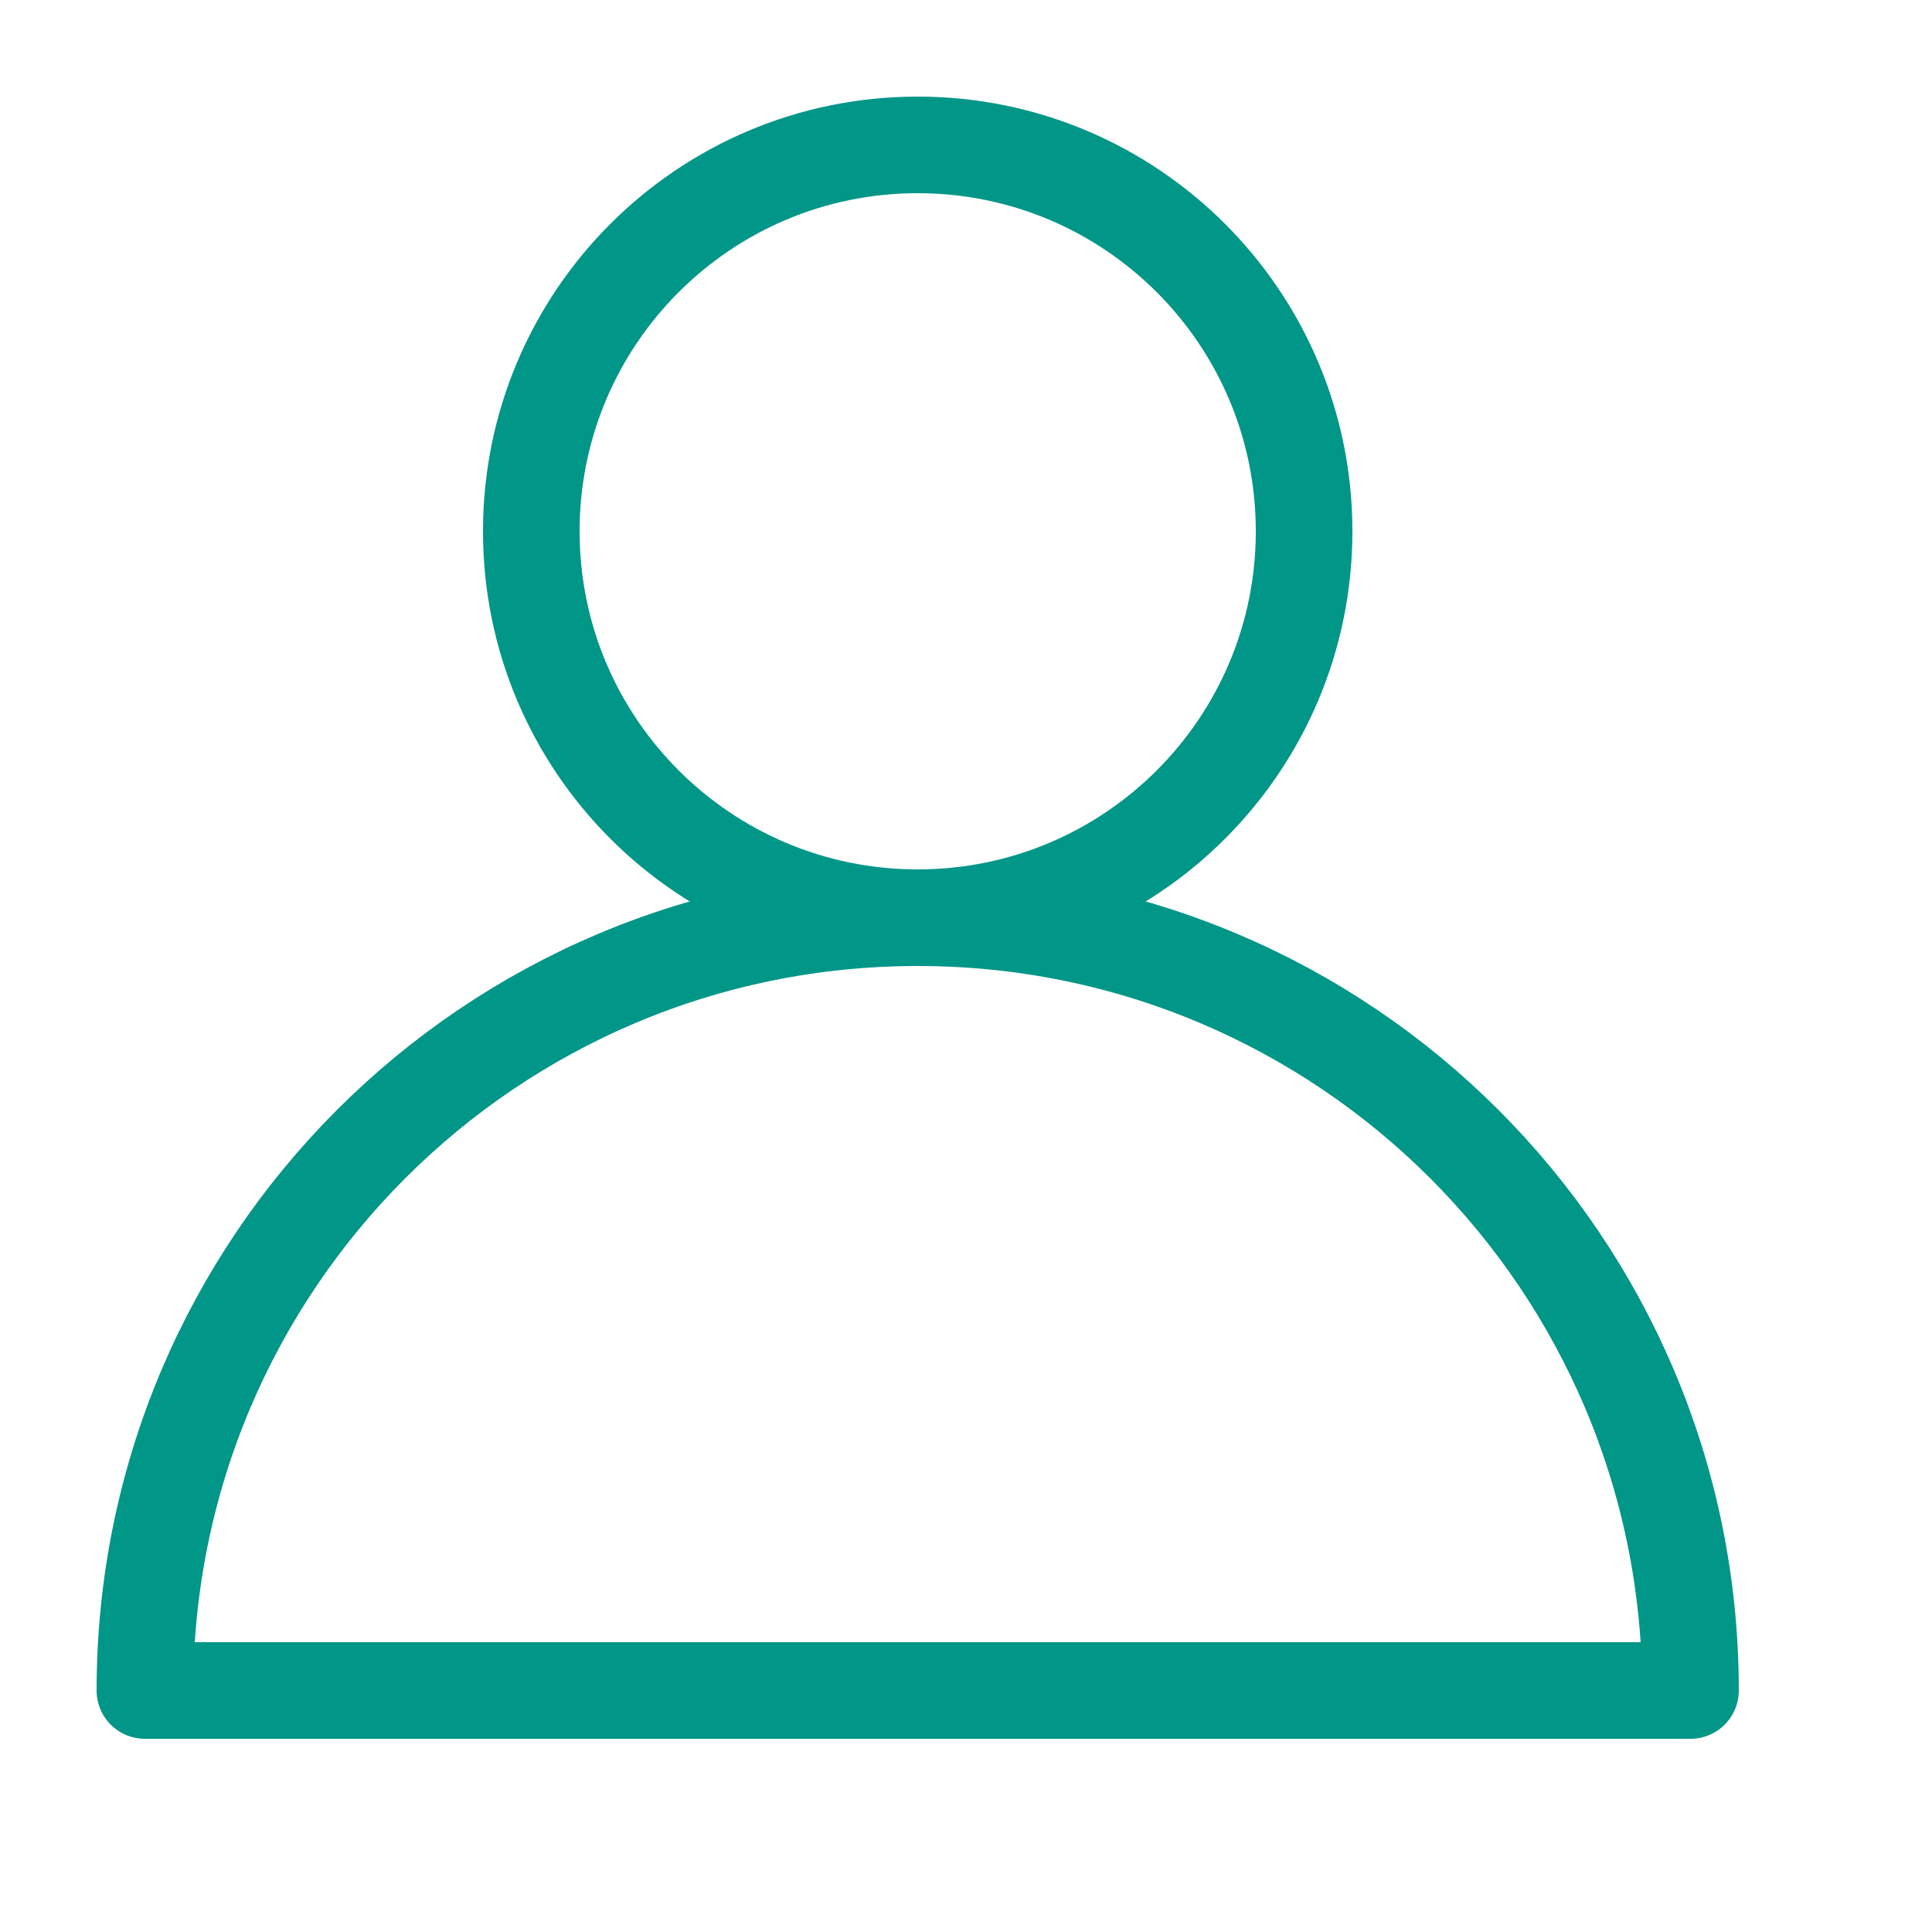
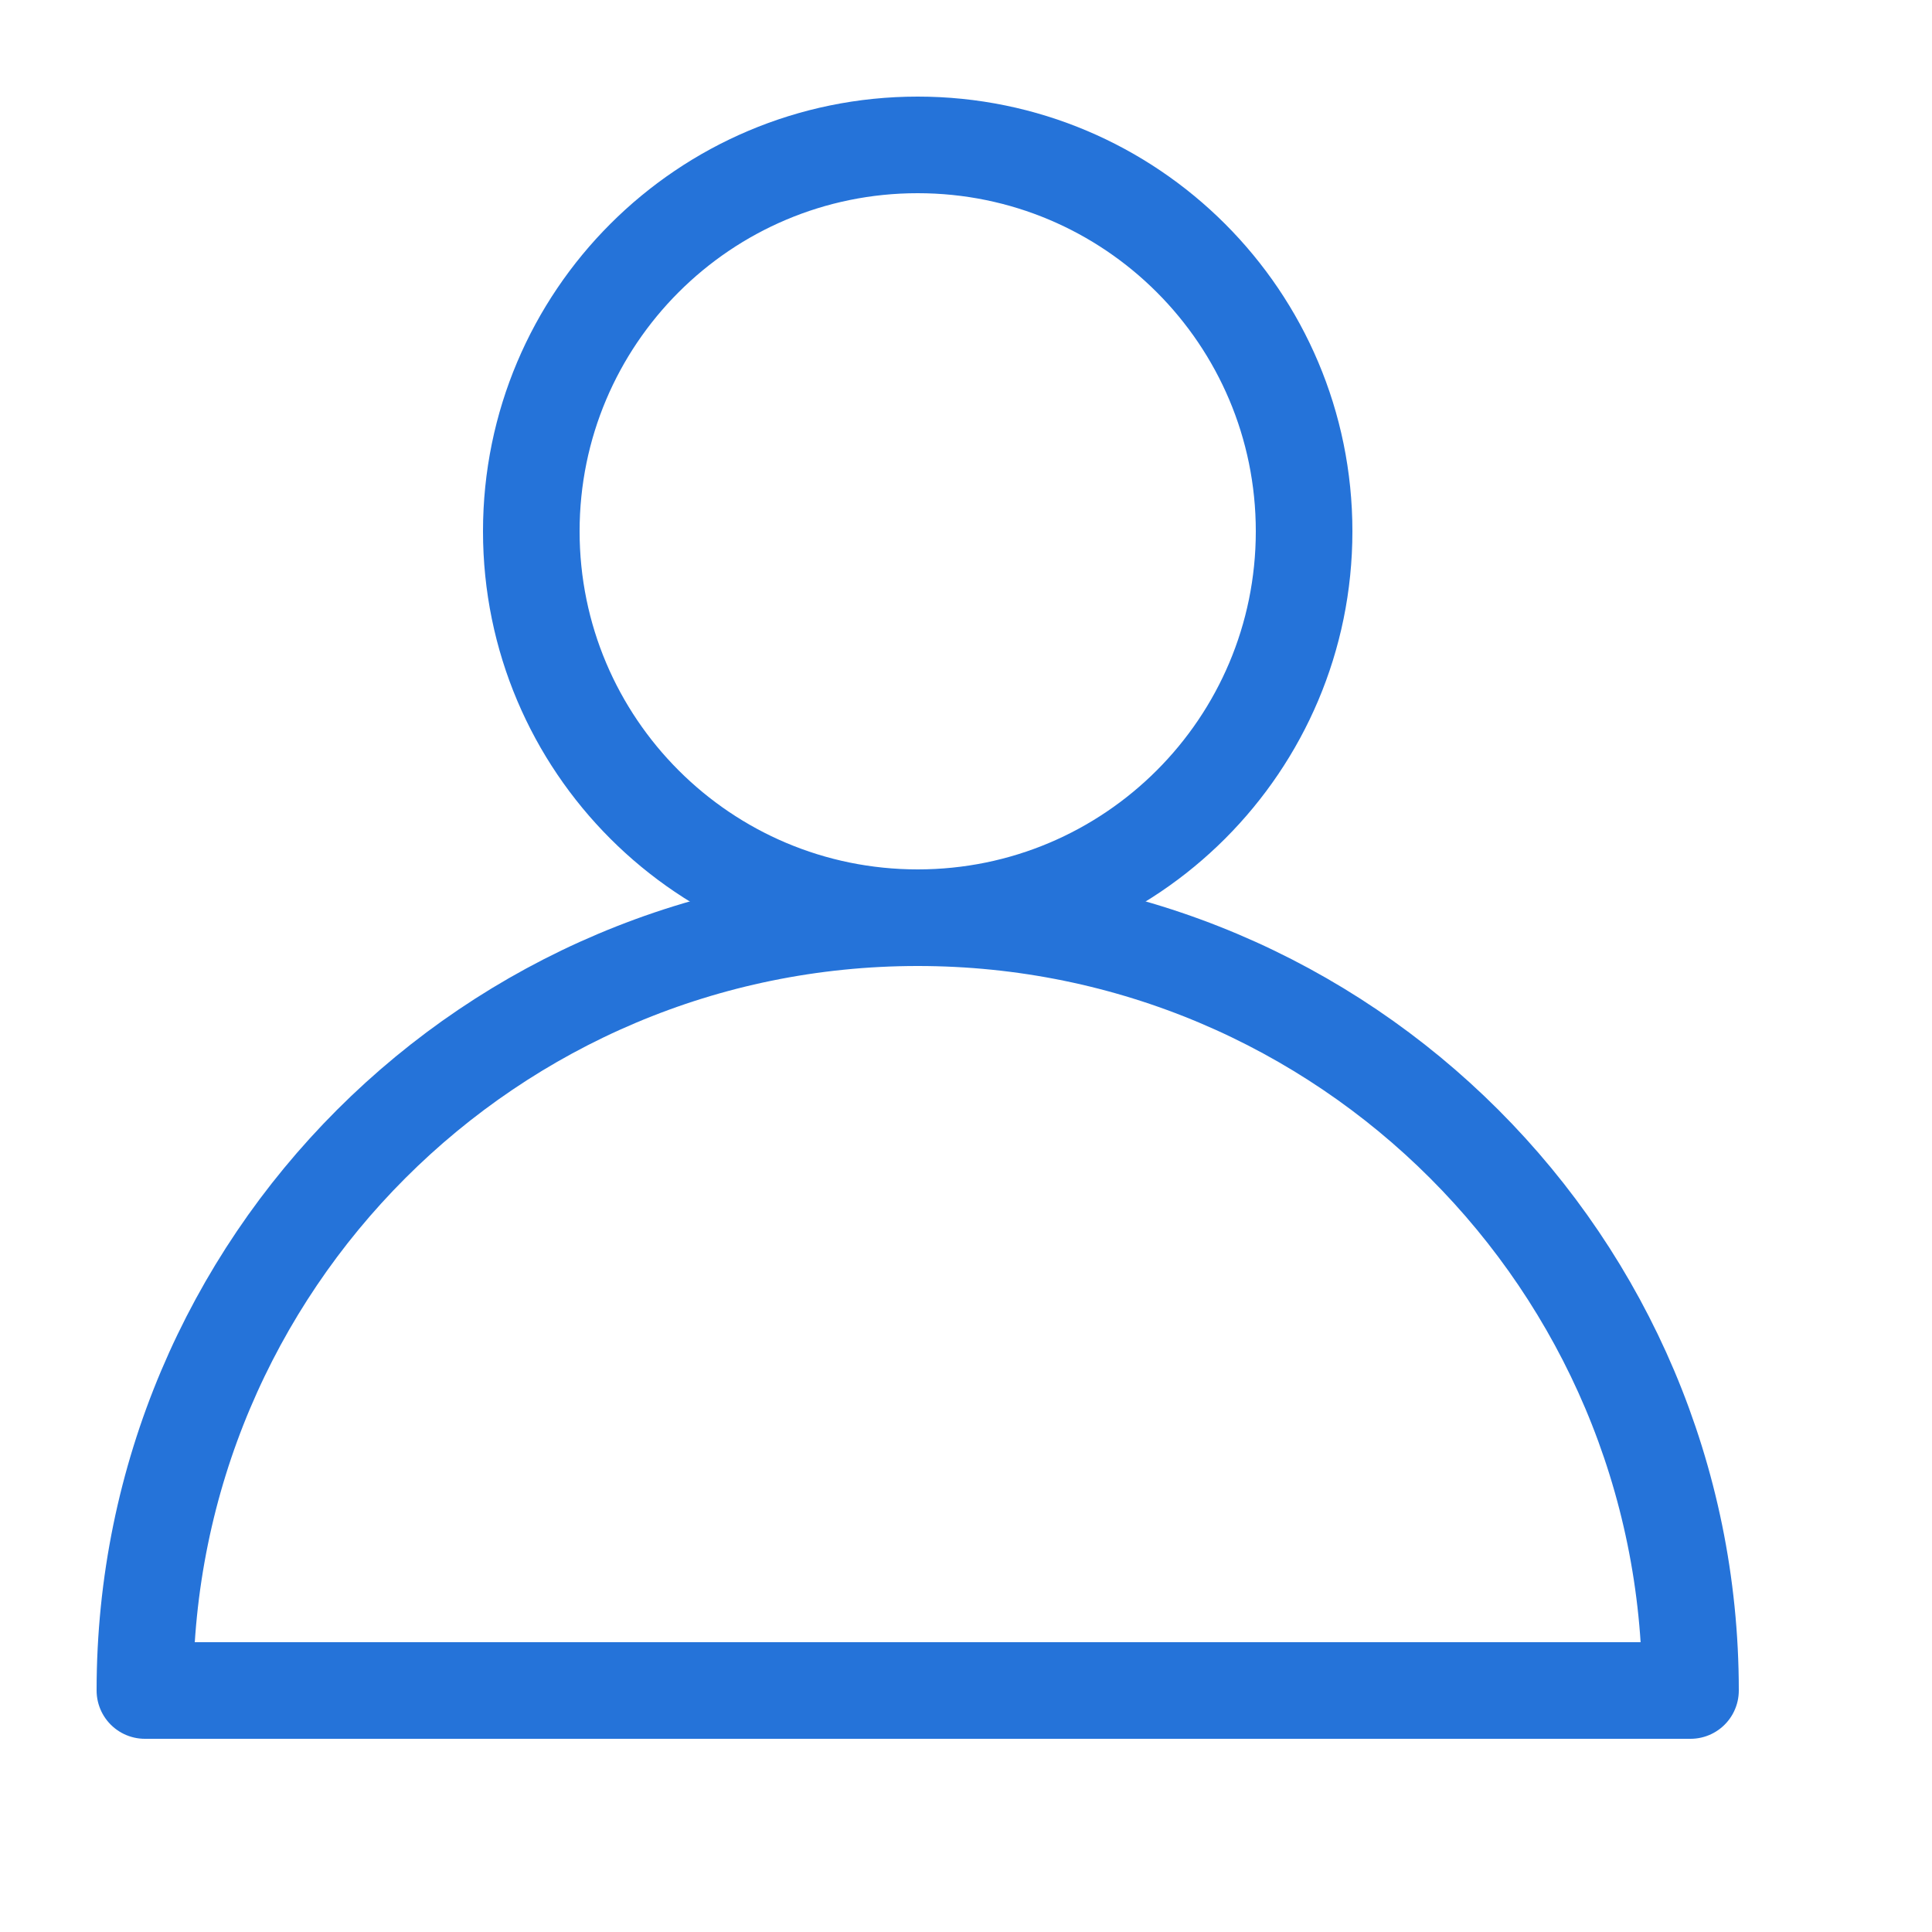
<svg xmlns="http://www.w3.org/2000/svg" id="a" width="20" height="20" viewBox="0 0 20 20">
-   <circle cx="9.5" cy="5.5" r="4" style="fill:none; stroke:#009688; stroke-linecap:square; stroke-linejoin:round;" />
-   <path d="M17.5,17.5c0-4.42-3.58-8-8-8S1.5,13.08,1.5,17.5h16Z" style="fill:none; stroke:#009688; stroke-linecap:square; stroke-linejoin:round;" />
+   <circle cx="9.5" cy="5.5" r="4" style="fill:none; stroke:#2573D9; stroke-linecap:square; stroke-linejoin:round;" />
+   <path d="M17.5,17.5c0-4.42-3.58-8-8-8S1.5,13.08,1.5,17.5h16Z" style="fill:none; stroke:#2573D9; stroke-linecap:square; stroke-linejoin:round;" />
</svg>
